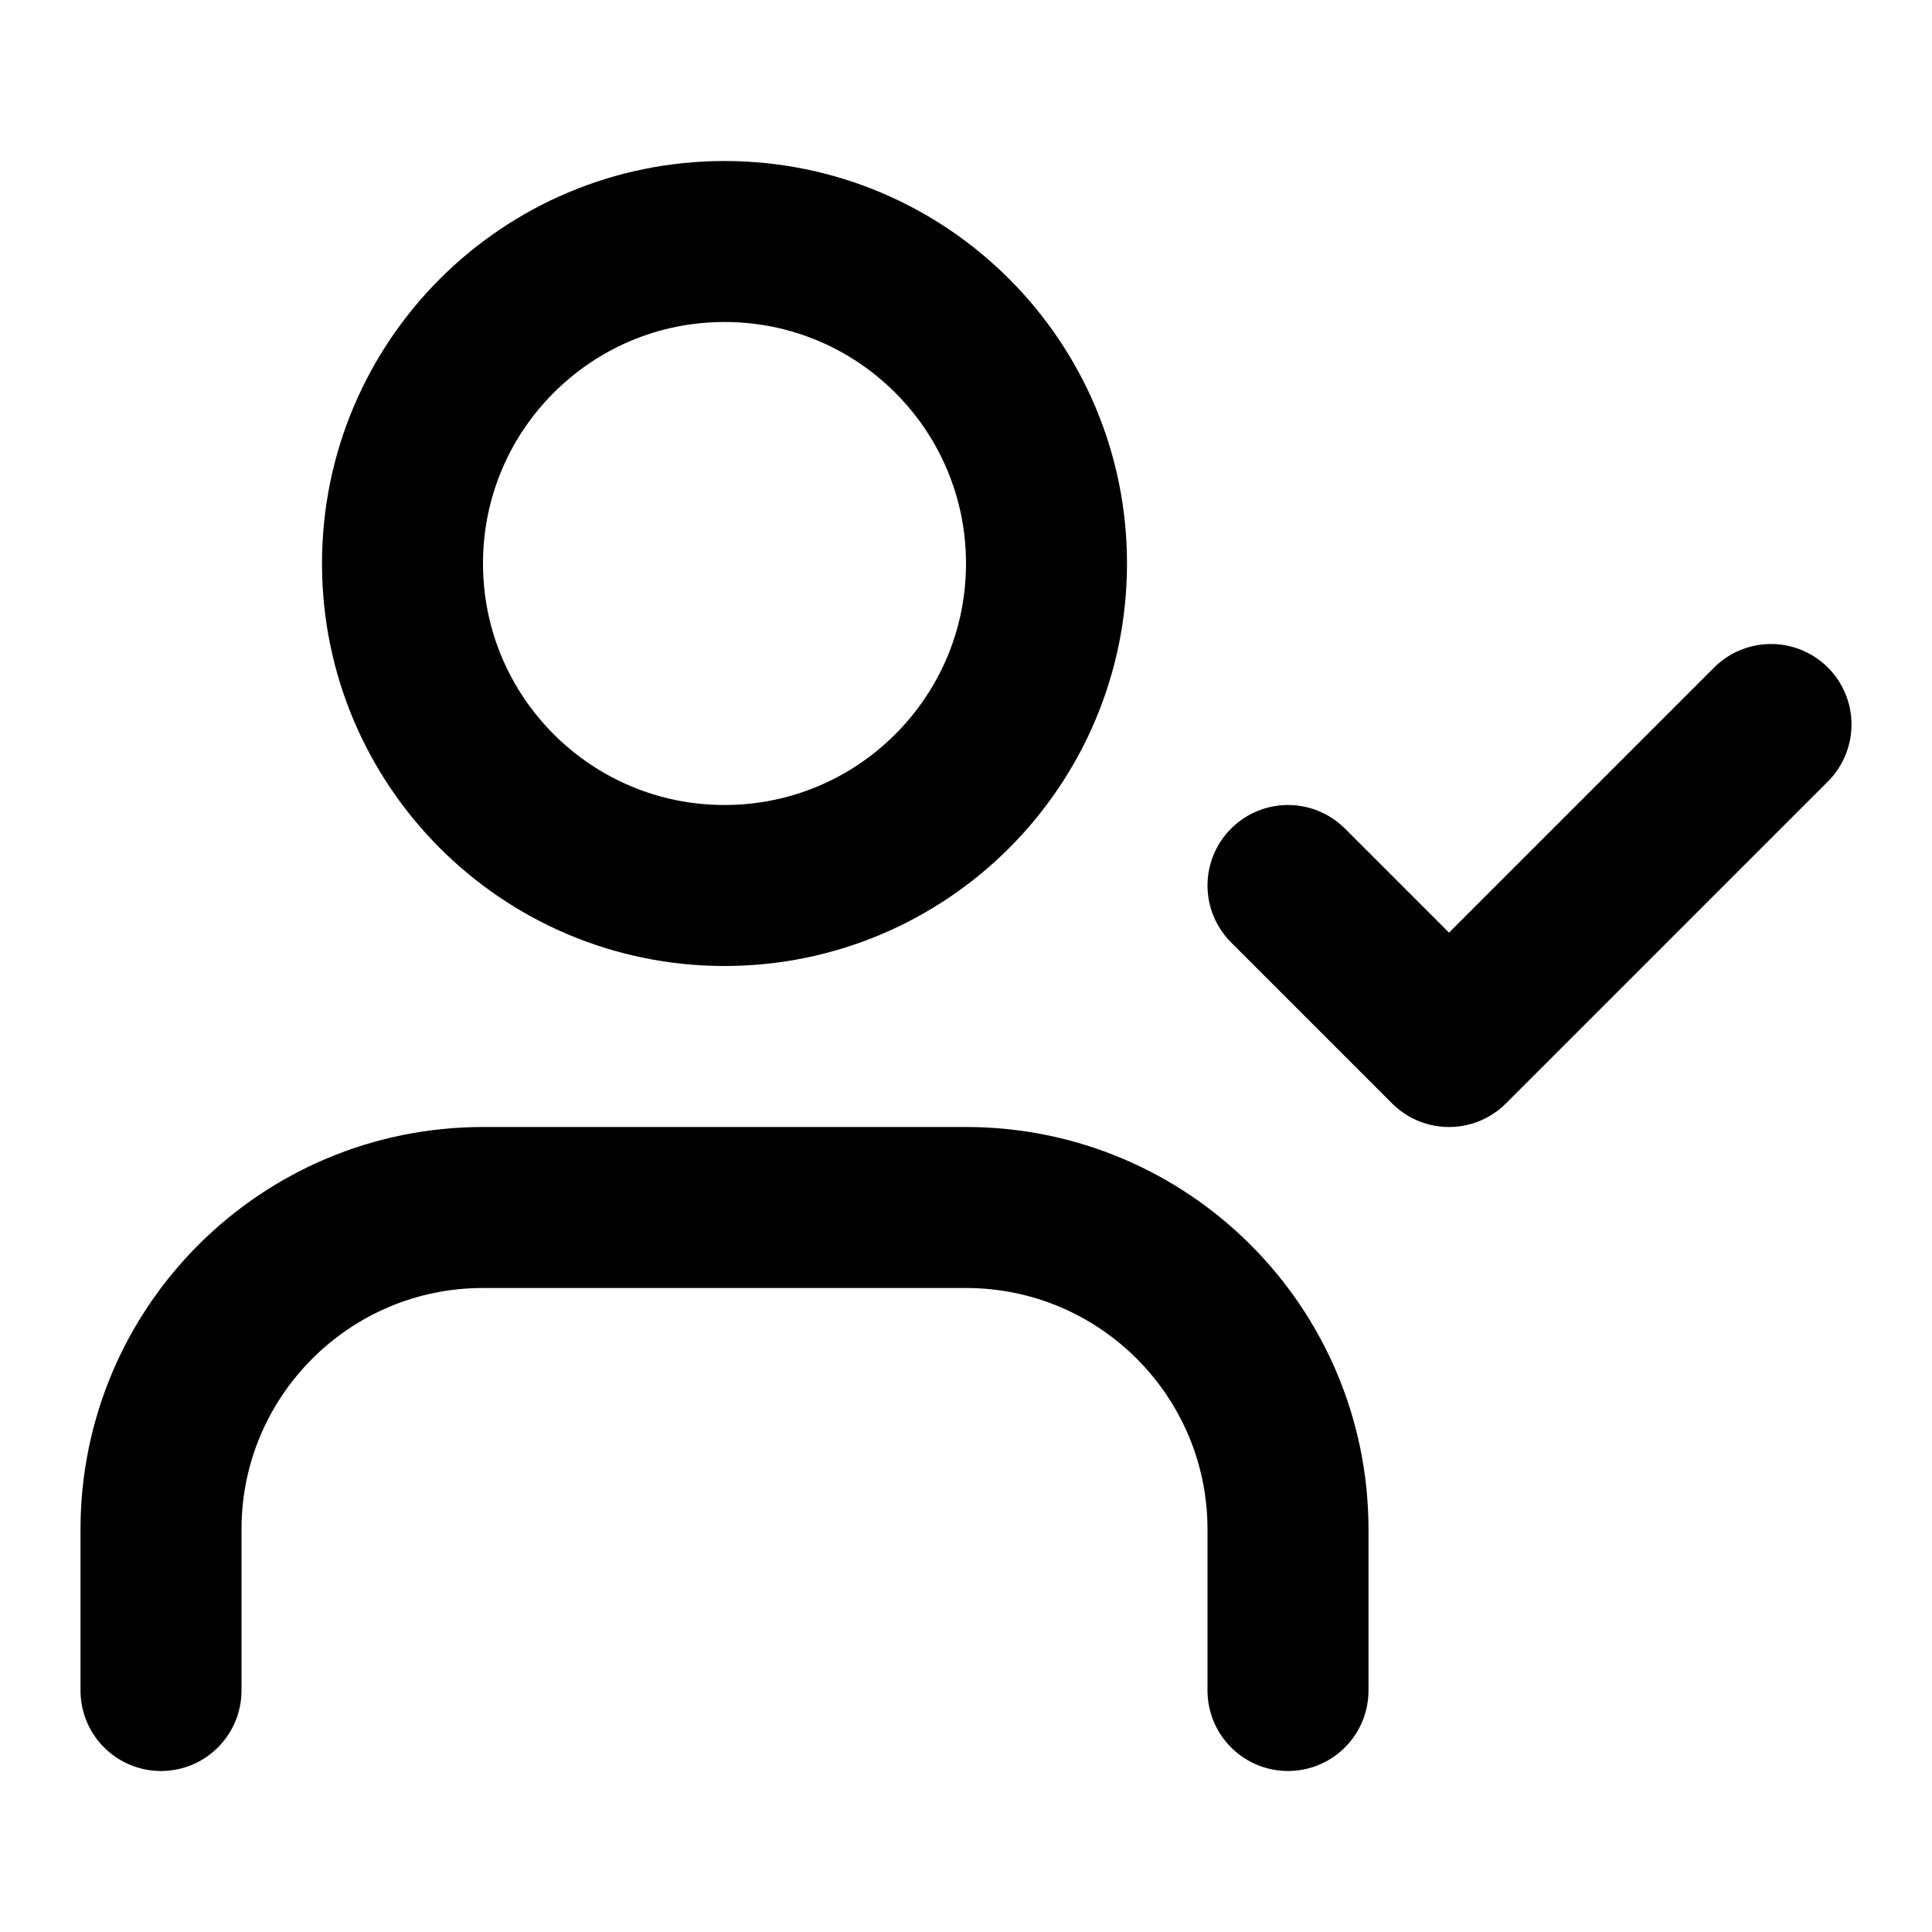
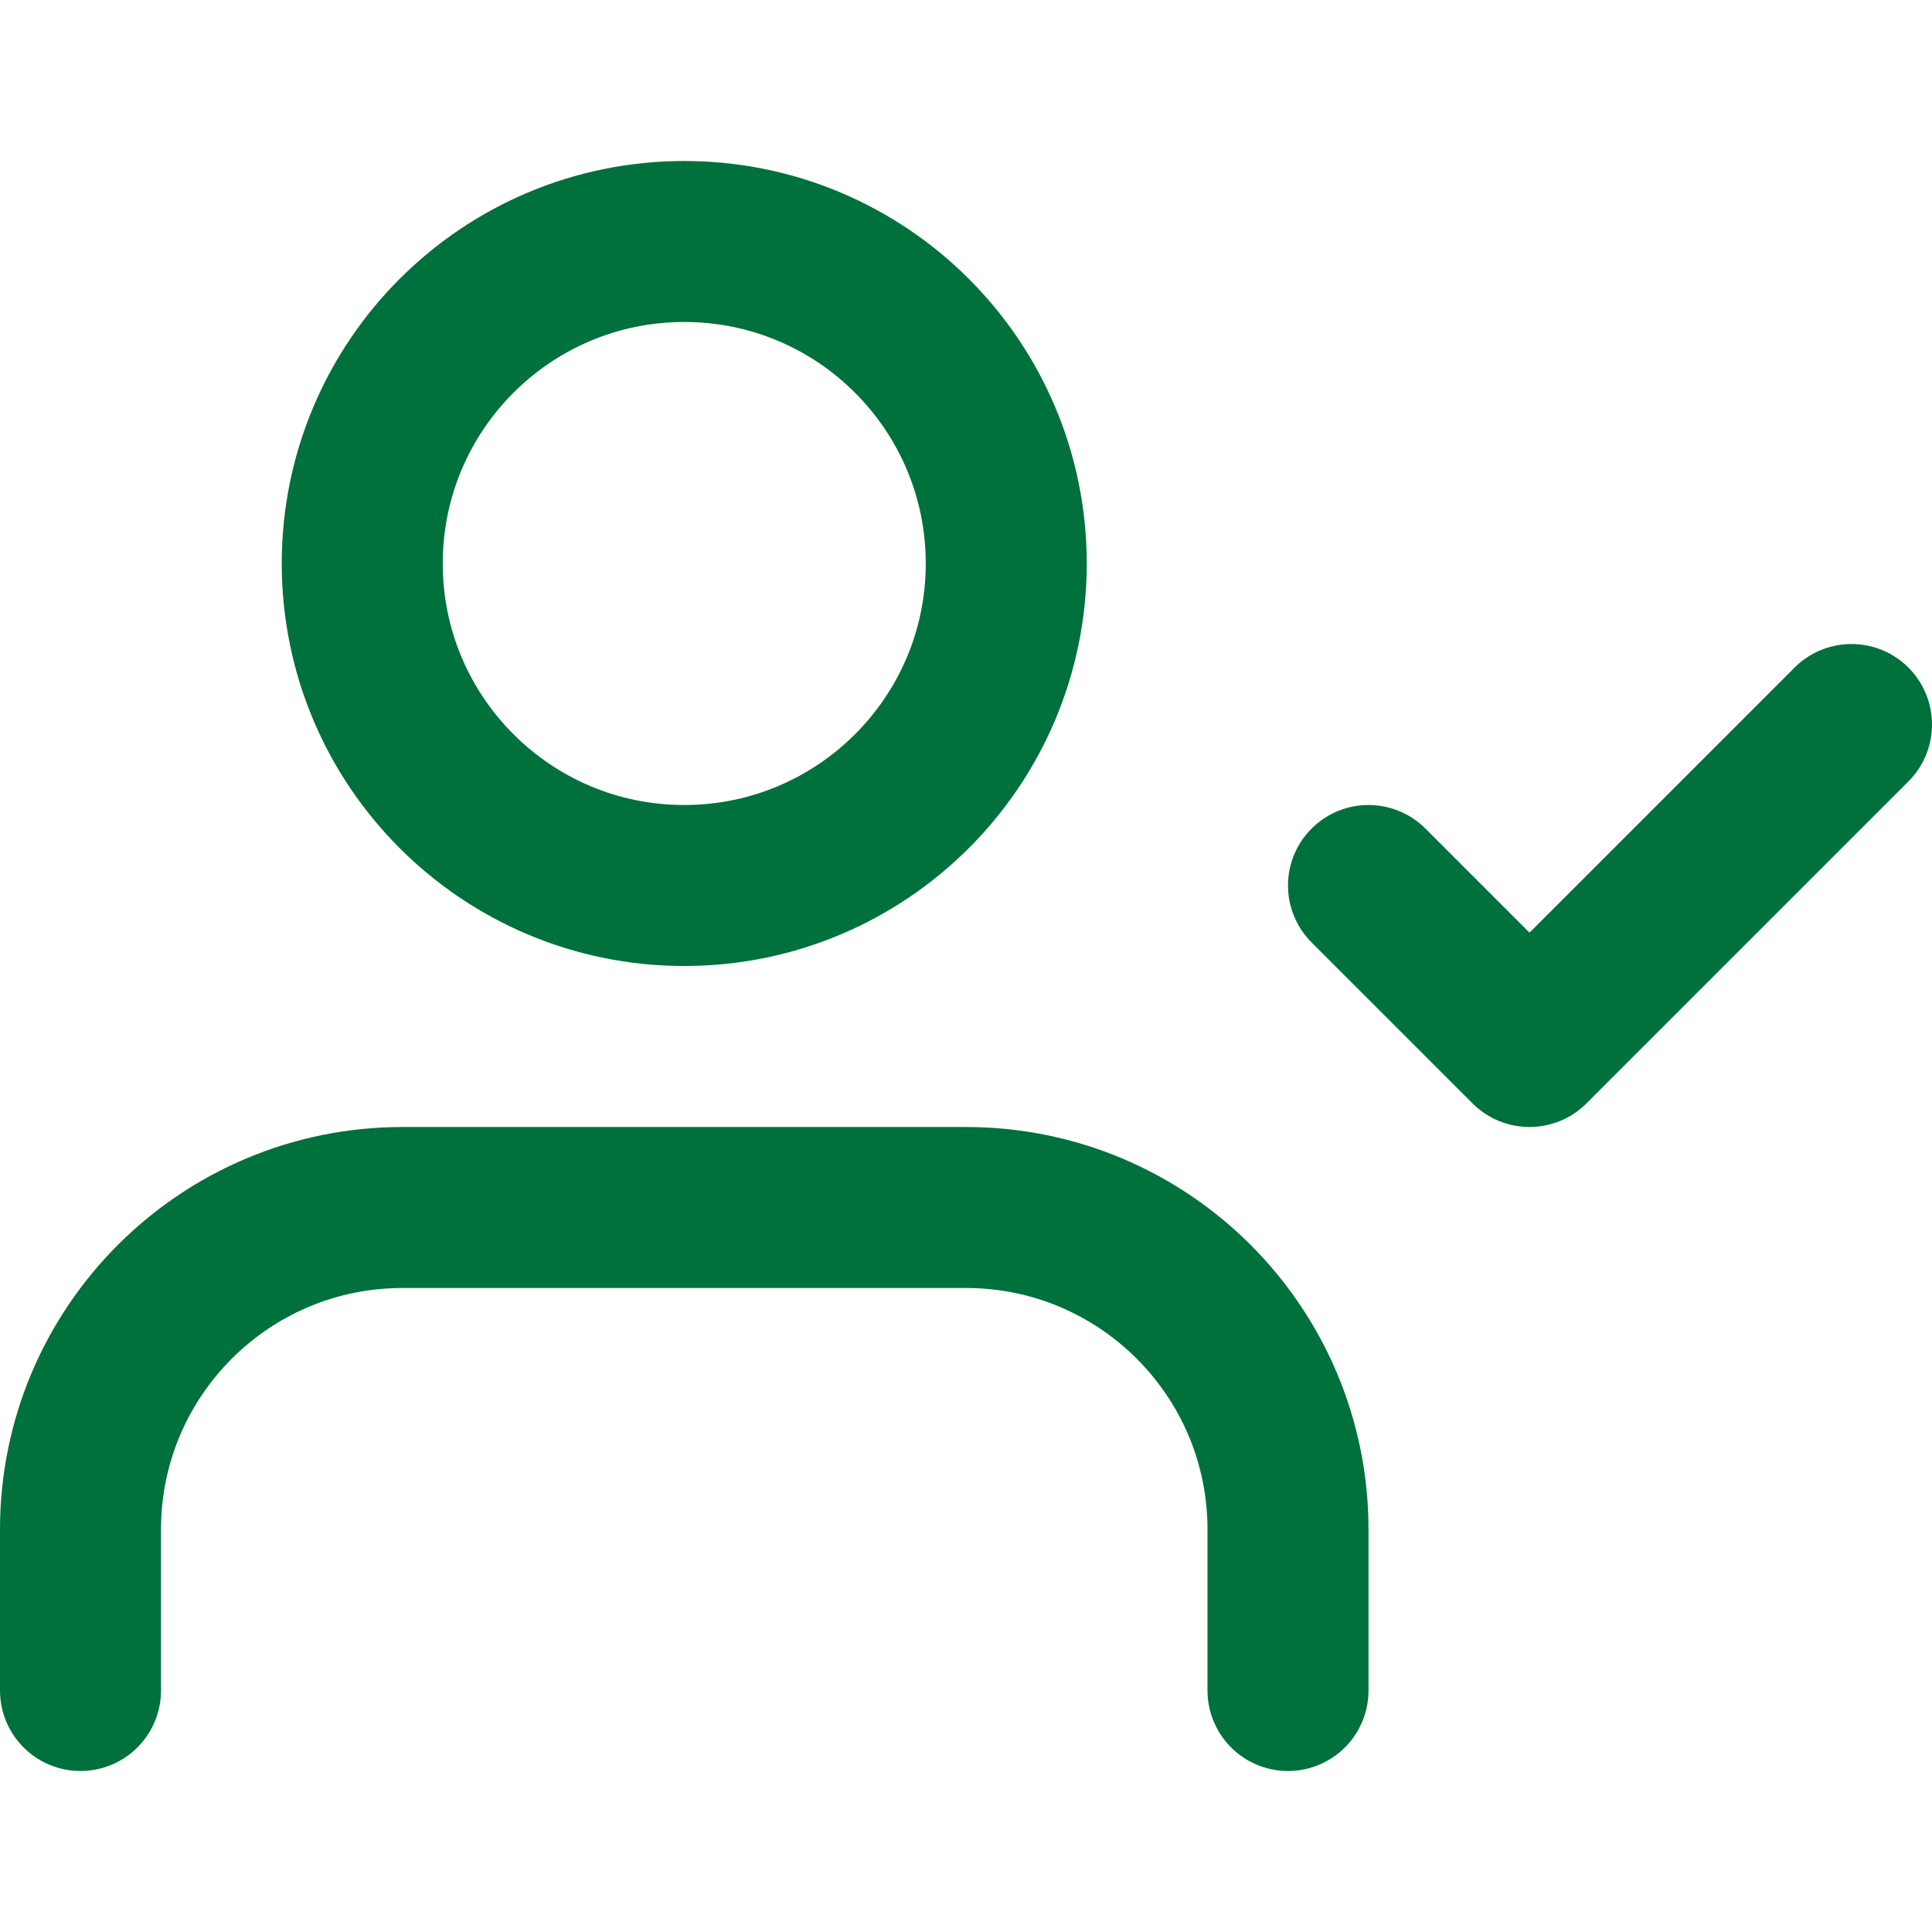
- <svg xmlns="http://www.w3.org/2000/svg" width="24" height="24" viewBox="0 0 24 24" fill="none" stroke="currentColor" stroke-width="2" stroke-linecap="round" stroke-linejoin="round">
-   <path d="M16 21v-2a4 4 0 0 0-4-4H6a4 4 0 0 0-4 4v2" />
-   <circle cx="9" cy="7" r="4" />
-   <polyline points="16 11 18 13 22 9" />
+ <svg xmlns="http://www.w3.org/2000/svg" width="24" height="24" viewBox="0 0 24 24" fill="none" stroke="#00703C" stroke-width="2" stroke-linecap="round" stroke-linejoin="round">
+   <path d="M16 21v-2a4 4 0 0 0-4-4H5a4 4 0 0 0-4 4v2" />
+   <circle cx="8.5" cy="7" r="4" />
+   <polyline points="17 11 19 13 23 9" />
</svg>
